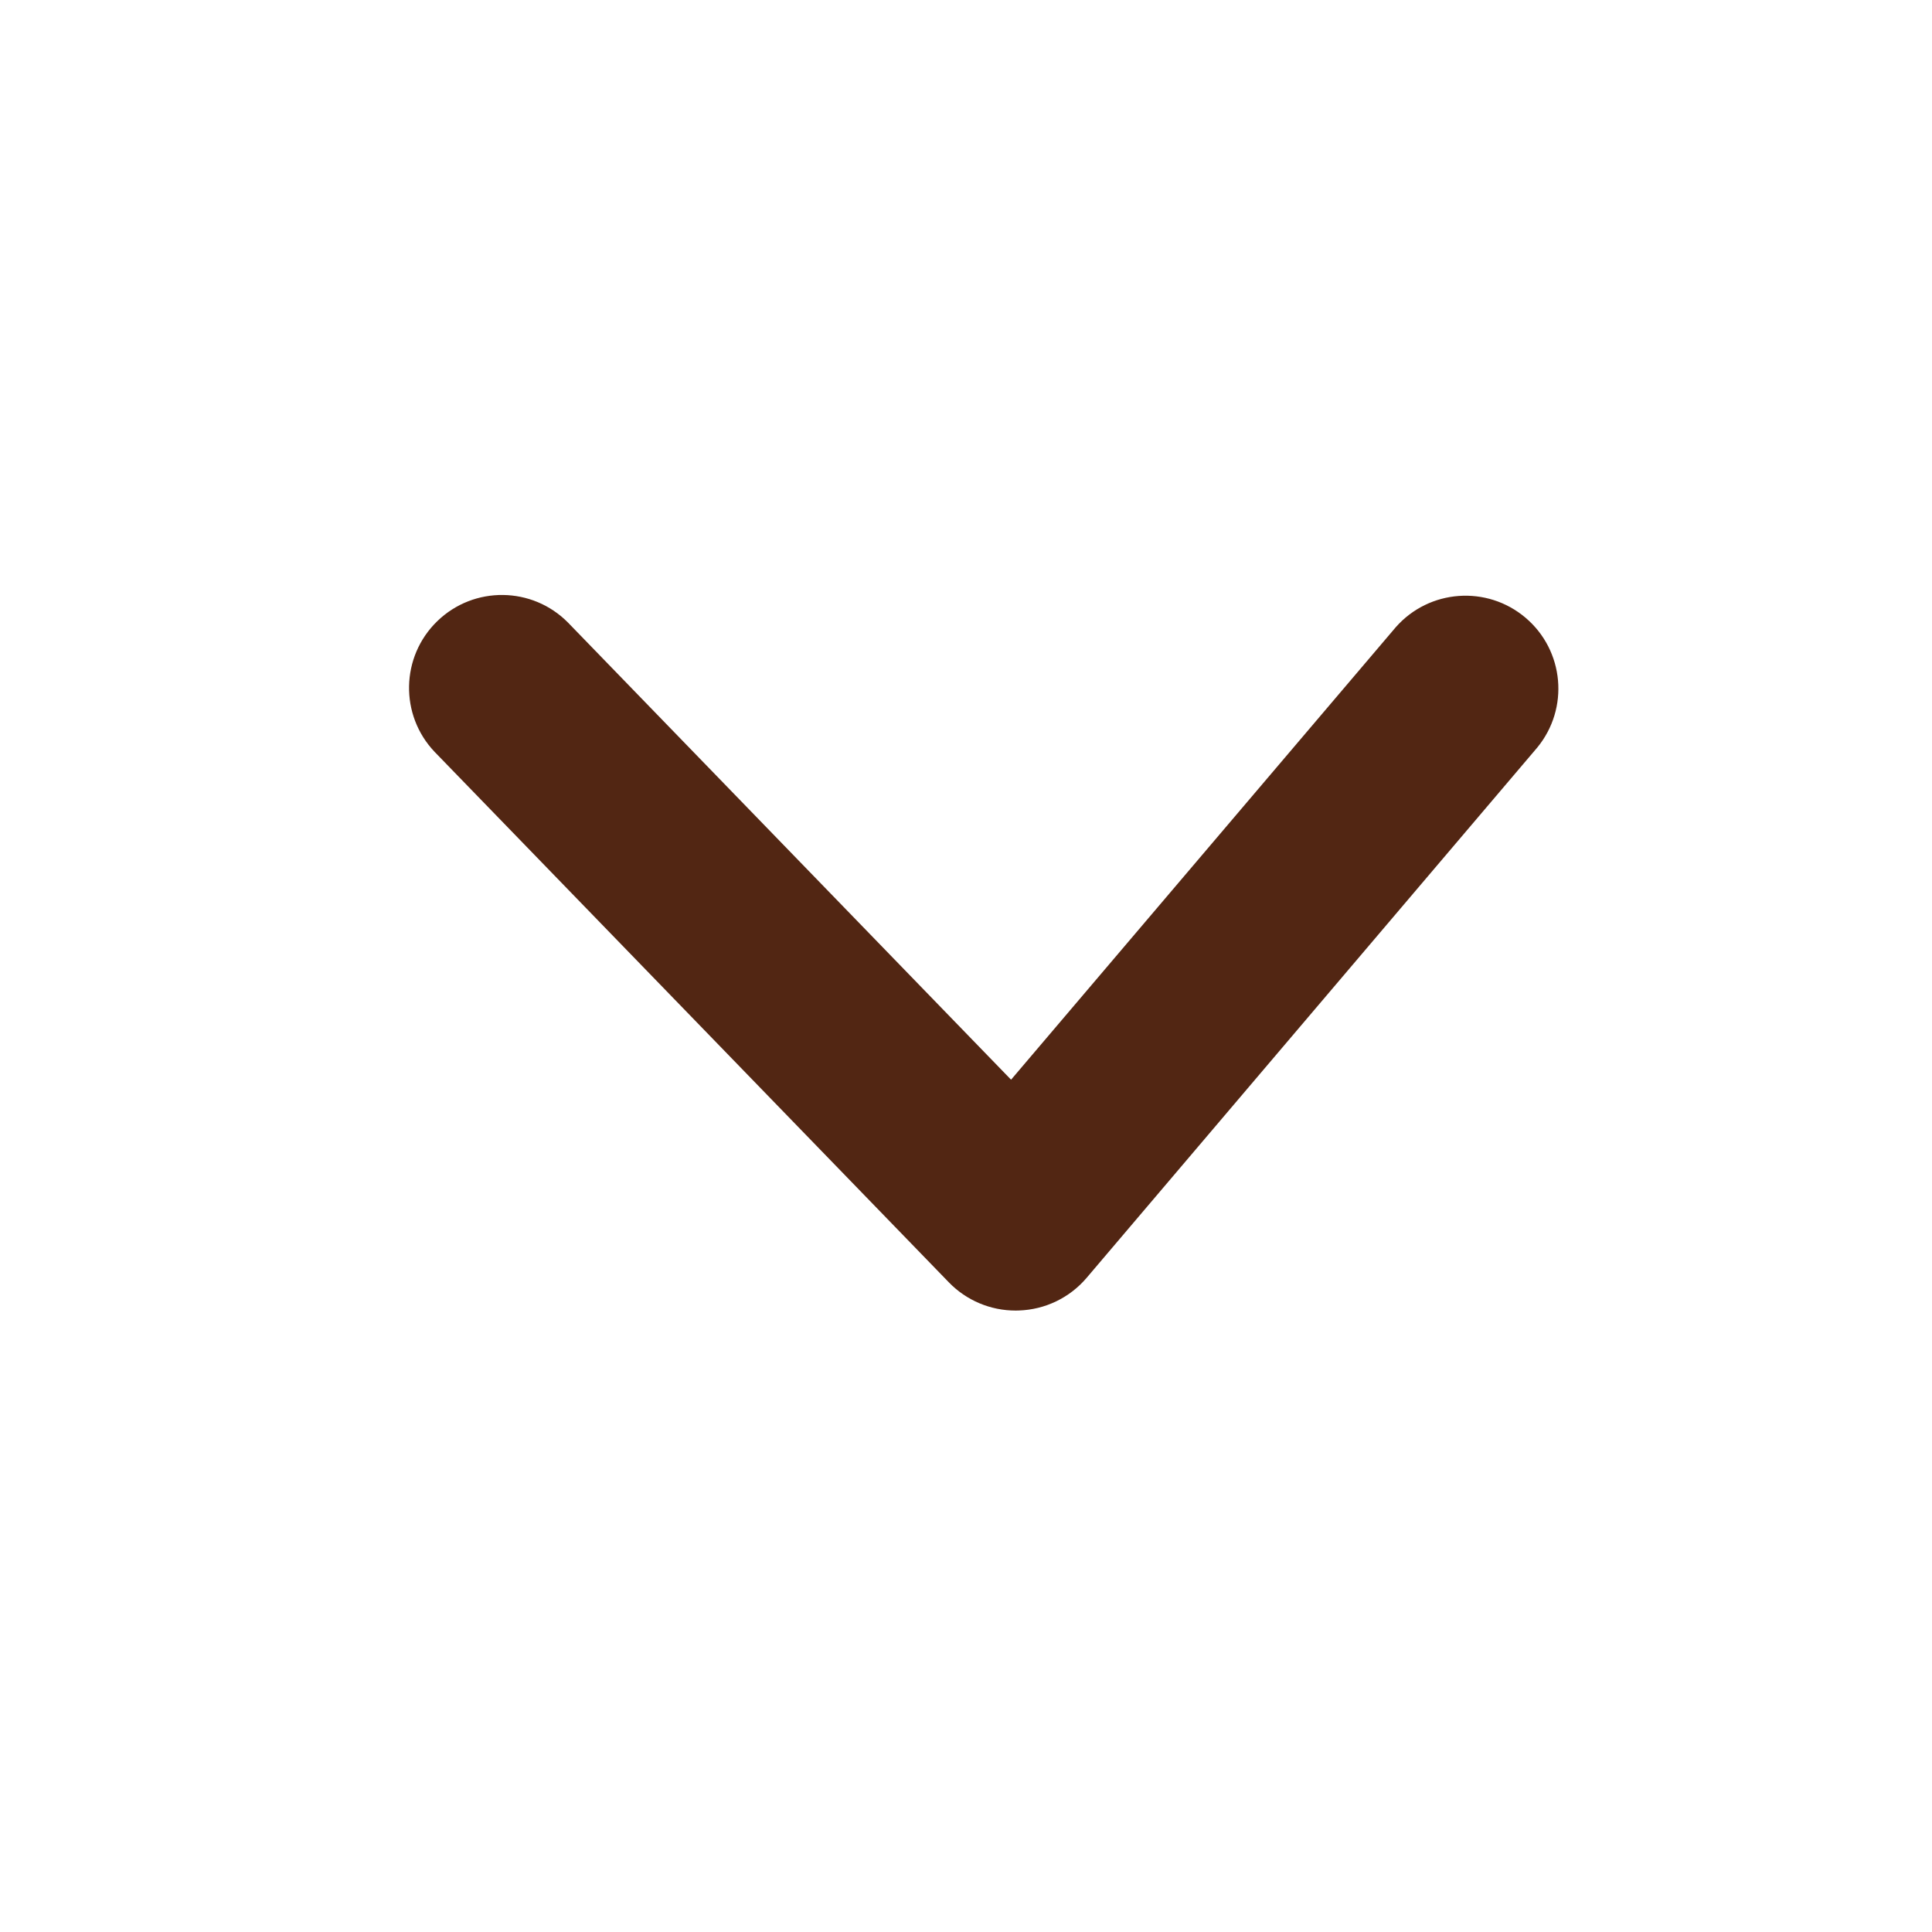
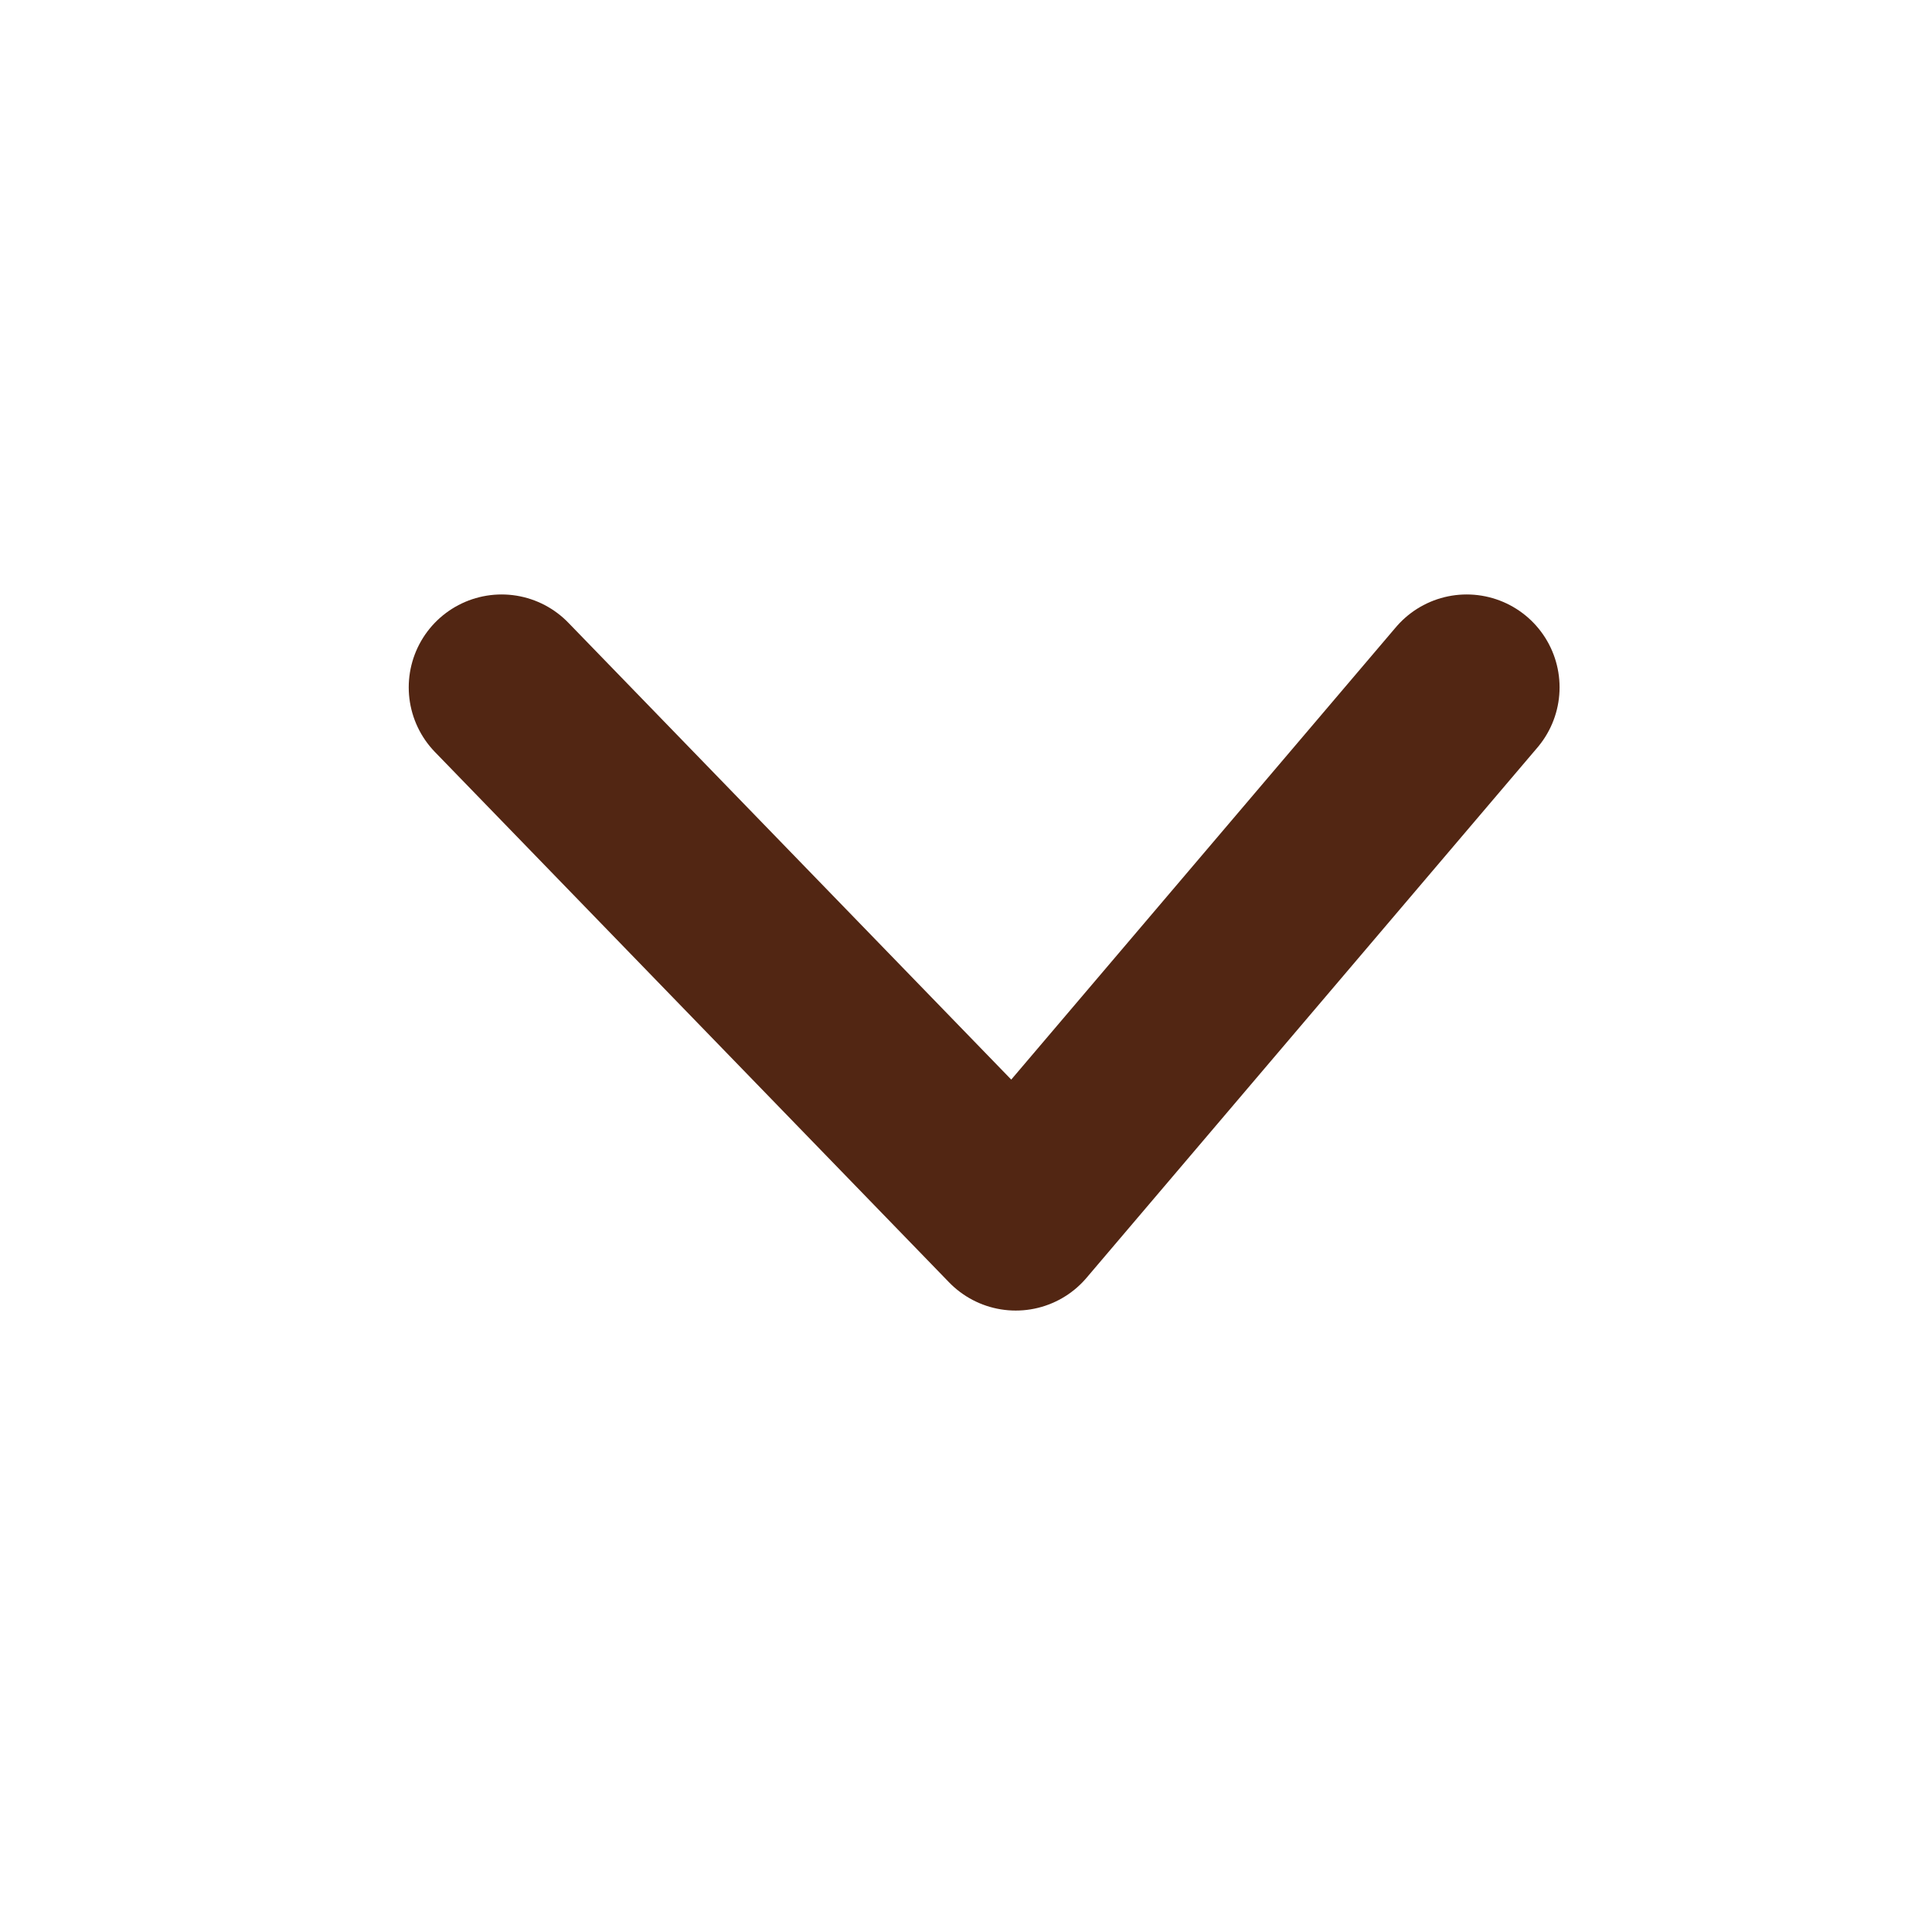
<svg xmlns="http://www.w3.org/2000/svg" width="52" height="52" viewBox="0 0 52 52" class="icon">
-   <g transform="translate(-282.253 -209.207)">
-     <path d="M309.592,244.481a2.5,2.5,0,0,1-1.8-.759l-13.838-14.275a2.5,2.5,0,0,1,3.59-3.48l11.922,12.3,10.353-12.177a2.5,2.5,0,0,1,3.809,3.238L311.5,243.6a2.5,2.5,0,0,1-1.823.879Z" fill="#522613" />
+   <g transform="translate(-645 -231)">
+     <path d="M13319.369,273.24l14.274,12.137-14.274,13.838" transform="translate(957.716 -13069.869) rotate(90)" fill="none" stroke="#522613" stroke-linecap="round" stroke-linejoin="round" stroke-width="5" />
  </g>
</svg>
